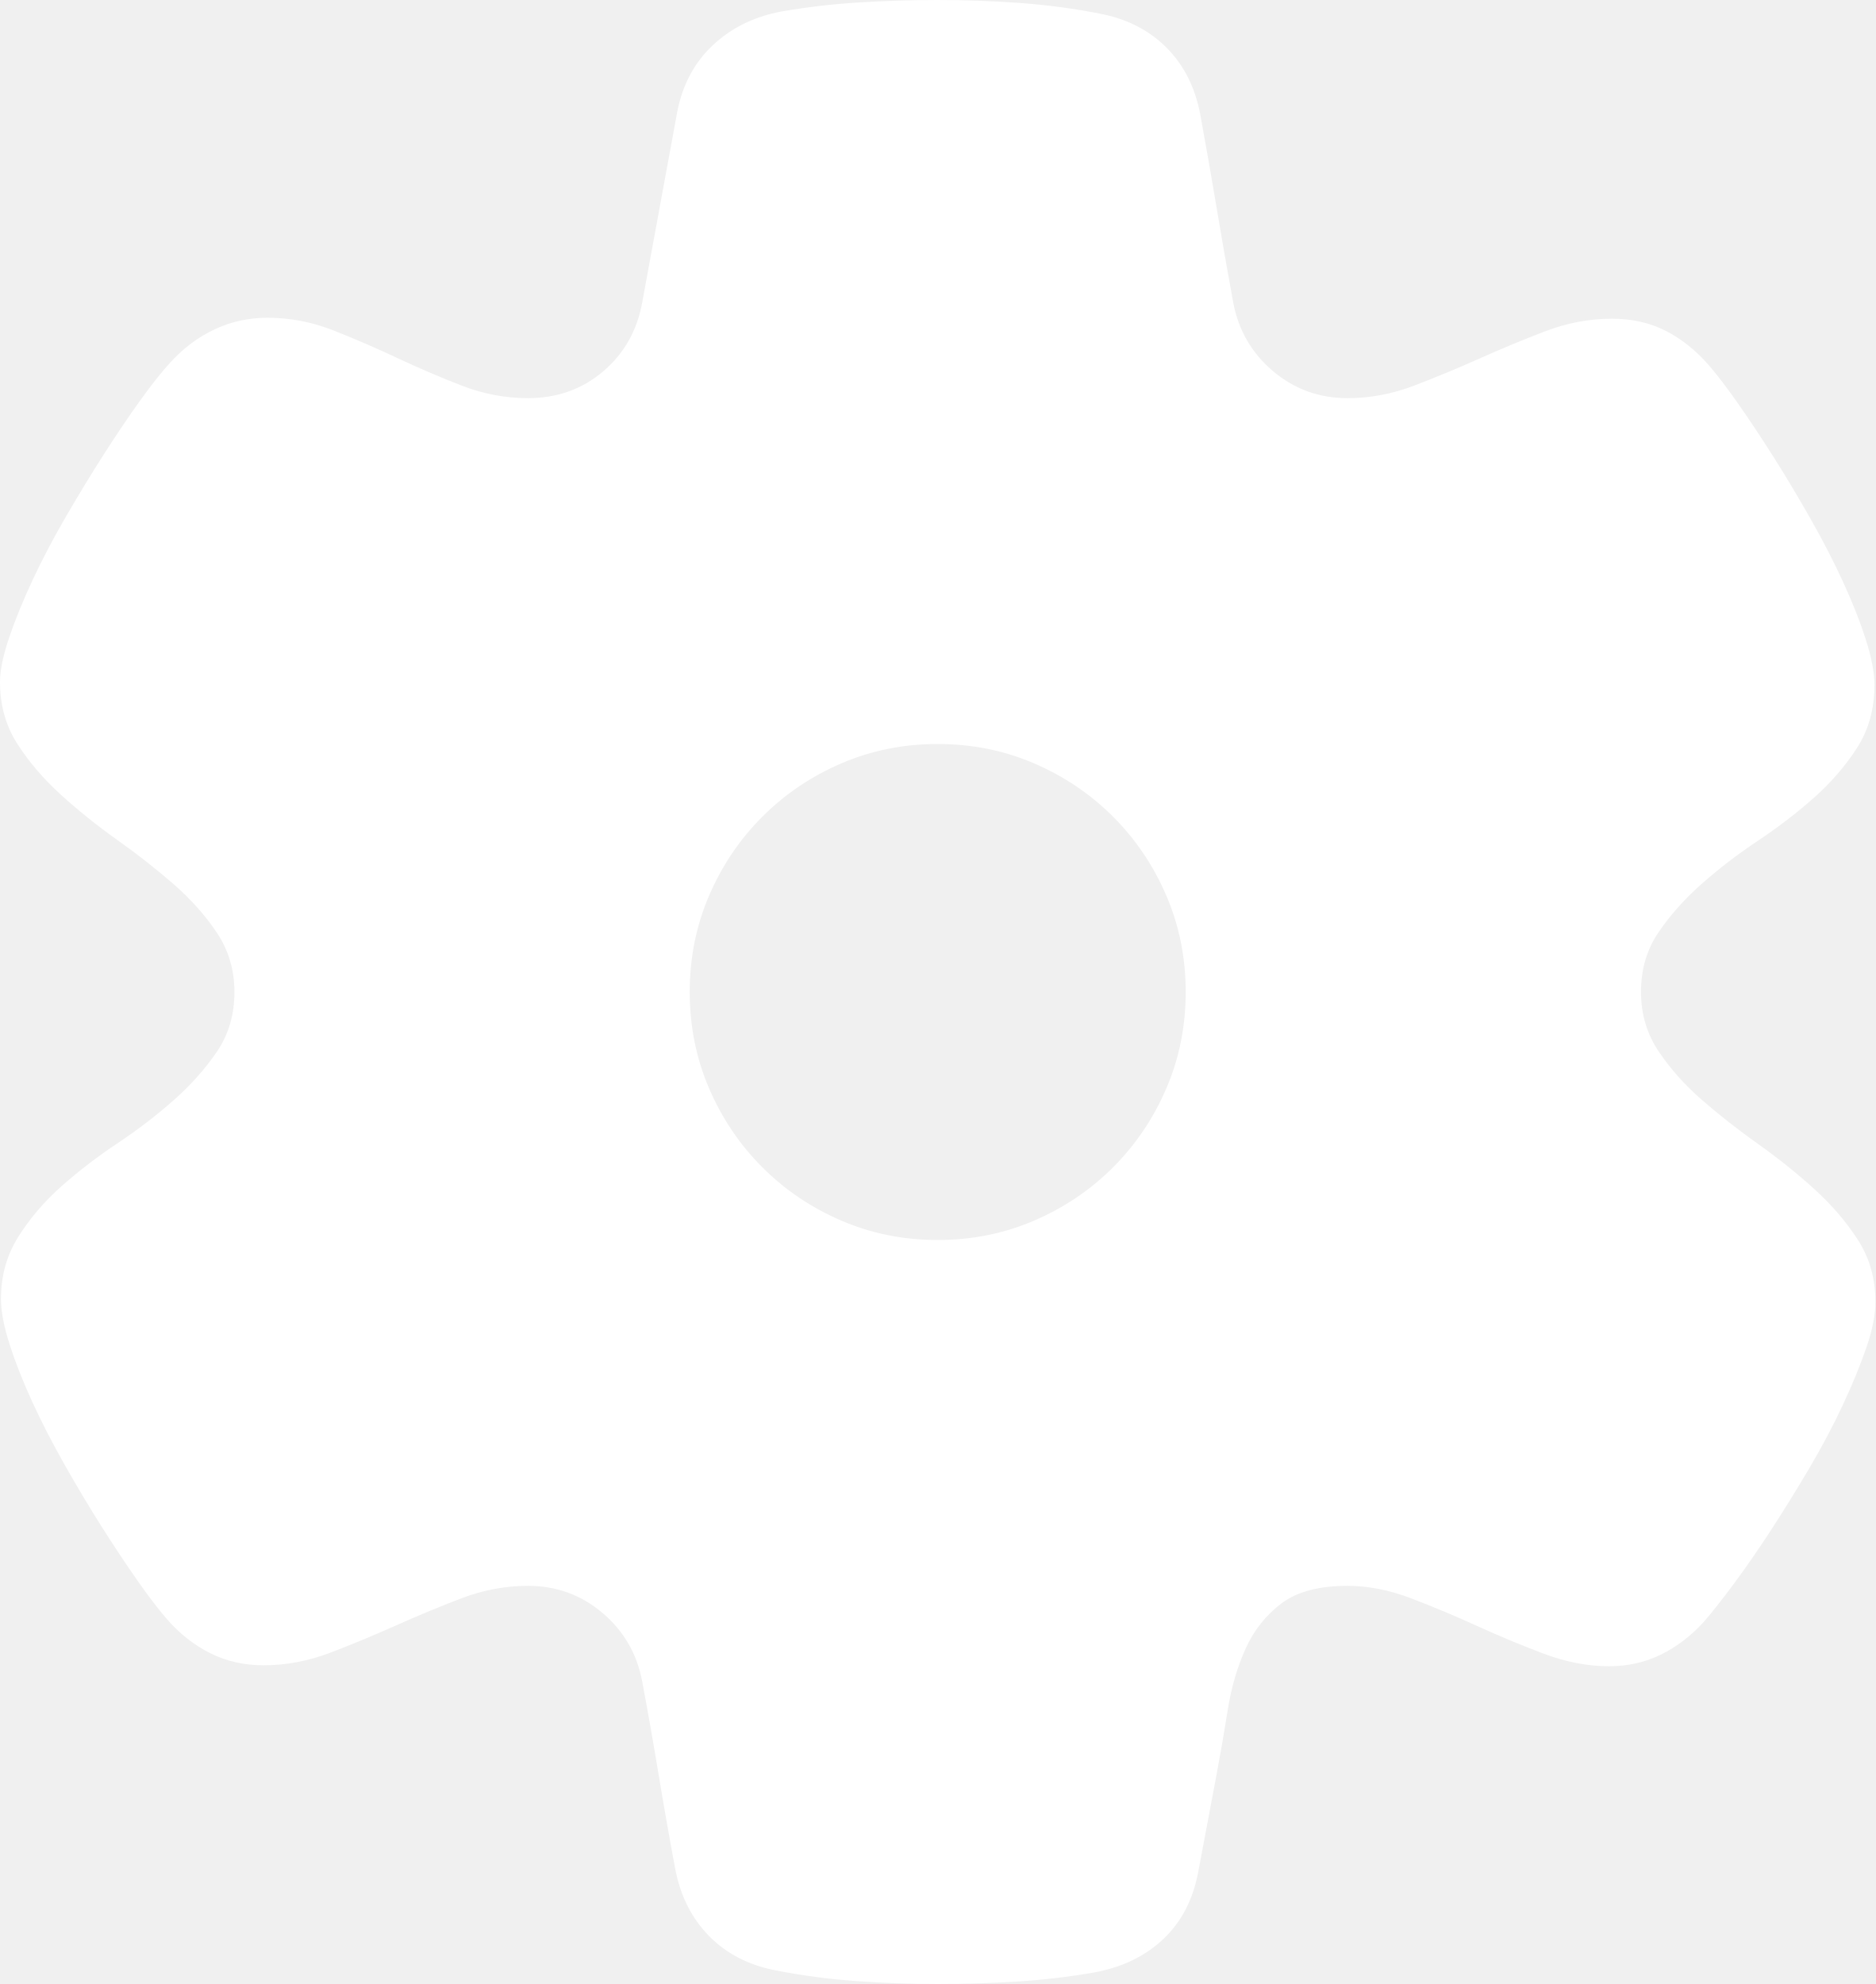
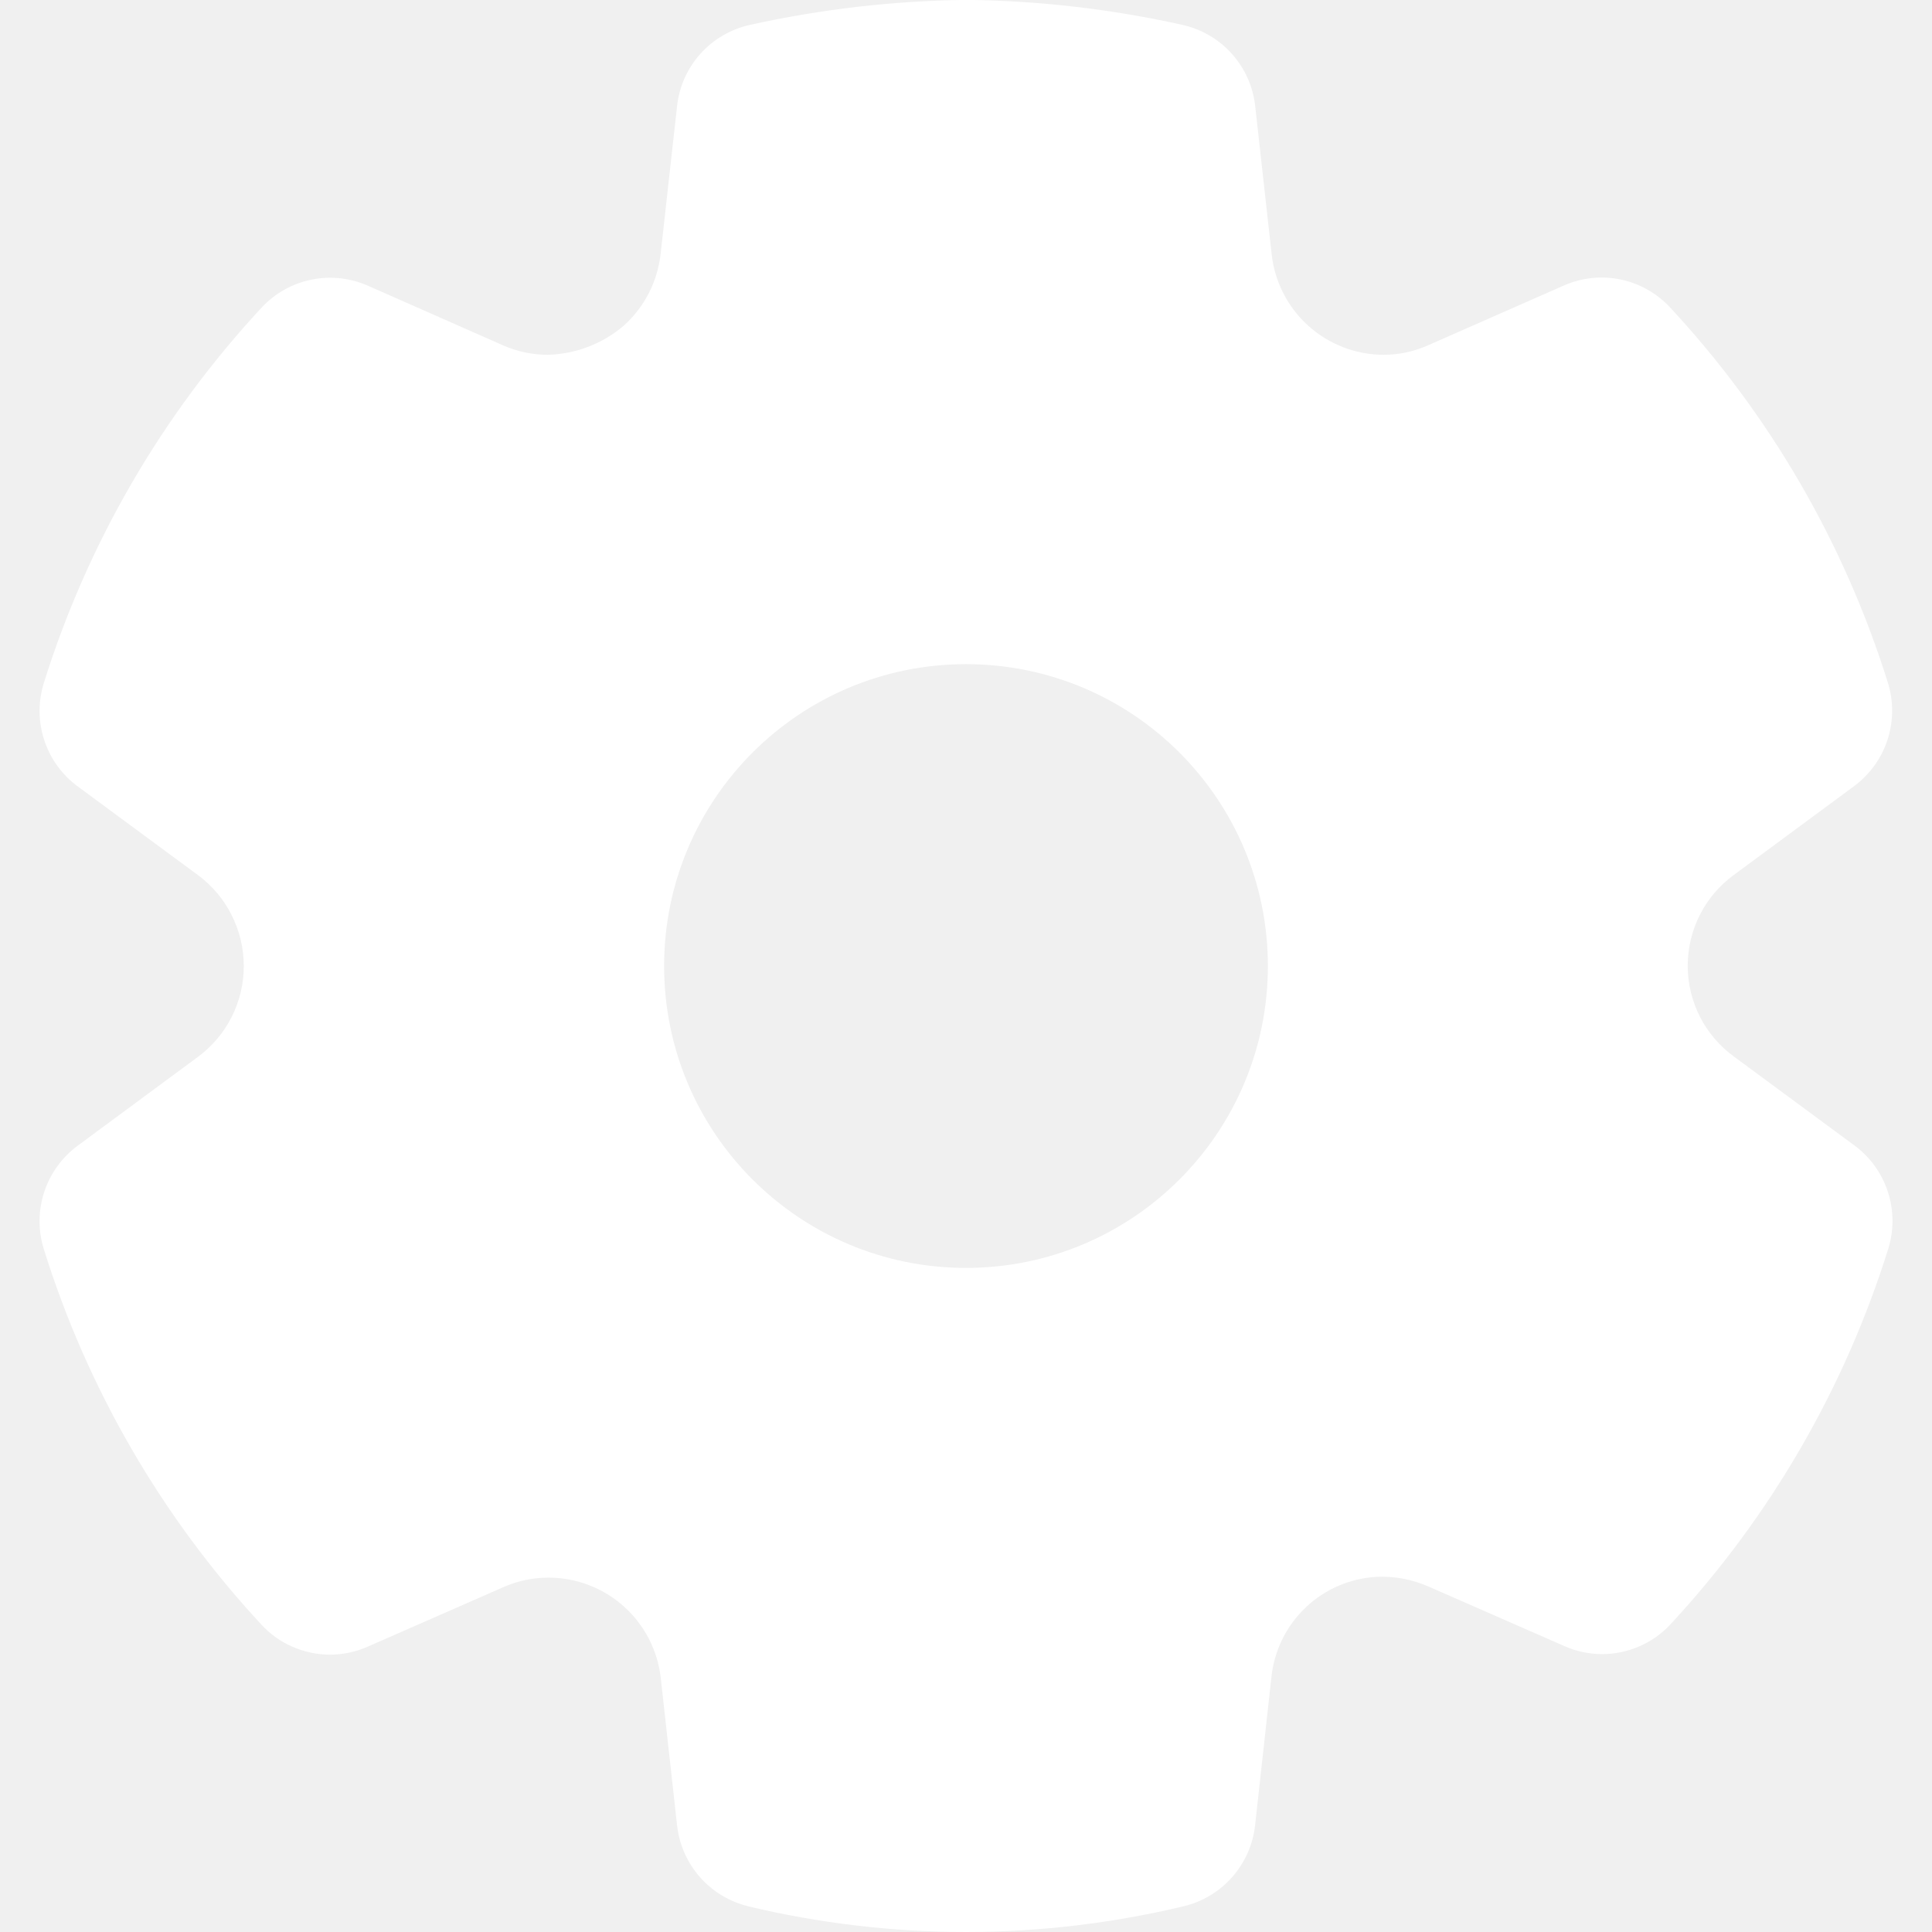
- <svg xmlns="http://www.w3.org/2000/svg" version="1.1" viewBox="28 0 968 1024" xml:space="preserve">
-   <path d="m512 0c-13.333 1.4803e-16 -26.833 0.417-40.5 1.25-13.667 0.833-27.167 2.417-40.5 4.75-14 2.667-25.75 8.5-35.25 17.5-9.5 9-15.583 20.5-18.25 34.5-3 16.333-6 32.667-9 49-3 16.333-6 32.667-9 49-2.667 14.667-9.417 26.583-20.25 35.75s-23.75 13.75-38.75 13.75c-11.667 0-23.083-2.167-34.25-6.5s-22.25-9.083-33.25-14.25-22-9.917-33-14.25-22.333-6.5-34-6.5c-9.667 0-18.75 2-27.25 6s-16.083 9.667-22.75 17c-4.333 4.667-9.5 11.167-15.5 19.5-6 8.333-12.25 17.583-18.75 27.75s-13 20.833-19.5 32-12.25 22.083-17.25 32.75-9.083 20.667-12.25 30-4.75 17-4.75 23c0 12 3 22.667 9 32s13.5 18.083 22.5 26.25 18.667 15.917 29 23.25 20 14.917 29 22.75 16.5 16.25 22.5 25.25 9 19.167 9 30.5c0 11.667-3 21.917-9 30.75s-13.417 17.167-22.25 25-18.5 15.25-29 22.25-20.167 14.417-29 22.25-16.25 16.5-22.25 26-9 20.25-9 32.25c0 6.333 1.5 14.167 4.5 23.5s6.917 19.25 11.75 29.75 10.417 21.333 16.75 32.5 12.667 21.75 19 31.75 12.417 19.167 18.25 27.5c5.833 8.333 10.917 15 15.25 20 6.667 7.667 14.167 13.583 22.5 17.75s17.5 6.25 27.5 6.25c11.667 0 23.167-2.167 34.5-6.5s22.583-9 33.75-14 22.417-9.667 33.75-14 22.833-6.5 34.5-6.5c14.667 0 27.5 4.667 38.5 14s17.833 21.167 20.5 35.5c3 16 5.833 32.083 8.5 48.25s5.5 32.25 8.5 48.25c2.667 14 8.5 25.583 17.5 34.75 9 9.17 20.5 15.08 34.5 17.75 13.667 2.67 27.5 4.5 41.5 5.5s28 1.5 42 1.5c13.667 0 27.25-0.42 40.75-1.25s26.917-2.42 40.25-4.75c14.333-2.67 26.167-8.42 35.5-17.25 9.333-8.833 15.333-20.417 18-34.75 1.667-8.667 3.25-17.083 4.75-25.25s3.083-16.583 4.75-25.25c2-10.667 3.917-21.75 5.75-33.25s4.917-22 9.25-31.5 10.5-17.25 18.5-23.25 19.333-9 34-9c10.667 0 21.667 2.167 33 6.5s22.667 9.083 34 14.25 22.75 9.917 34.25 14.25 22.75 6.5 33.75 6.5c9.667 0 18.583-2 26.75-6s15.583-9.667 22.25-17c4.333-5 9.583-11.667 15.75-20s12.5-17.5 19-27.5 13-20.5 19.5-31.5 12.25-21.833 17.25-32.5c5-10.667 9.083-20.583 12.25-29.75s4.75-17.083 4.75-23.75c0-12-3-22.667-9-32s-13.5-18.083-22.5-26.25-18.667-15.917-29-23.25-20-14.917-29-22.75-16.5-16.25-22.5-25.25-9-19.167-9-30.5c0-11.667 3-21.917 9-30.75s13.417-17.167 22.25-25 18.5-15.25 29-22.25 20.167-14.417 29-22.25 16.25-16.417 22.25-25.75 9-20.167 9-32.5c0-6.333-1.5-14.167-4.5-23.5s-6.917-19.25-11.75-29.75-10.417-21.333-16.75-32.5-12.667-21.75-19-31.75-12.417-19.167-18.25-27.5-10.917-15-15.25-20c-6.667-7.667-14.083-13.583-22.25-17.75s-17.417-6.25-27.75-6.25c-11.667 0-23.167 2.167-34.5 6.5s-22.583 9-33.75 14c-11.167 5-22.417 9.667-33.75 14s-22.833 6.5-34.5 6.5c-14.667 0-27.5-4.667-38.5-14s-17.833-21.167-20.5-35.5c-3-16.333-5.833-32.5-8.5-48.5-2.667-16-5.5-32.167-8.5-48.5-2.667-14-8.5-25.5-17.5-34.5s-20.5-14.833-34.5-17.5c-13.667-2.667-27.5-4.5-41.5-5.5s-28-1.5-42-1.5zm0 384c17.667 0 34.25 3.333 49.75 10s29.083 15.833 40.75 27.5 20.833 25.25 27.5 40.75 10 32.083 10 49.75-3.333 34.25-10 49.75-15.833 29.083-27.5 40.75-25.25 20.833-40.75 27.5-32.083 10-49.75 10-34.25-3.333-49.75-10-29.083-15.833-40.75-27.5-20.833-25.25-27.5-40.75-10-32.083-10-49.75 3.333-34.25 10-49.75 15.833-29.083 27.5-40.75 25.25-20.833 40.75-27.5 32.083-10 49.75-10z" fill="#fff" style="paint-order:normal" />
+ <svg xmlns="http://www.w3.org/2000/svg" width="48" height="48" fill="none" version="1.1" viewBox="0 0 48 48">
+   <path d="m18.593 47.363c1.774 0.423 3.592 0.637 5.416 0.637 1.82-0.002 3.634-0.217 5.404-0.641 0.465-0.112 0.885-0.365 1.201-0.724 0.316-0.359 0.515-0.807 0.568-1.283l0.406-3.685c0.069-0.659 0.37-1.272 0.85-1.729 0.48-0.457 1.108-0.727 1.769-0.762 0.44-0.019 0.878 0.063 1.282 0.24l3.369 1.477c0.293 0.132 0.61 0.201 0.931 0.203 0.321 0.002 0.639-0.063 0.934-0.191 0.296-0.126 0.562-0.314 0.78-0.55 2.477-2.67 4.326-5.859 5.412-9.335 0.142-0.461 0.138-0.955-0.013-1.414-0.15-0.459-0.44-0.859-0.827-1.146l-2.993-2.208c-0.357-0.259-0.647-0.598-0.847-0.991-0.2-0.393-0.304-0.827-0.304-1.268s0.104-0.875 0.304-1.268 0.49-0.732 0.847-0.991l2.983-2.203c0.389-0.288 0.679-0.689 0.829-1.149 0.15-0.46 0.154-0.955 0.011-1.417-1.087-3.477-2.938-6.665-5.418-9.333-0.329-0.351-0.758-0.592-1.229-0.689-0.471-0.097-0.961-0.045-1.401 0.149l-3.368 1.483c-0.349 0.157-0.728 0.239-1.111 0.24-0.691-0.001-1.358-0.257-1.872-0.72-0.514-0.462-0.839-1.098-0.913-1.786l-0.408-3.672c-0.052-0.482-0.254-0.936-0.577-1.297-0.323-0.362-0.751-0.613-1.224-0.72-1.761-0.393-3.558-0.602-5.362-0.623-1.817 0.021-3.627 0.23-5.4 0.624-0.472 0.106-0.9 0.357-1.223 0.718-0.323 0.361-0.525 0.814-0.577 1.295l-0.409 3.675c-0.077 0.688-0.404 1.324-0.92 1.786-0.527 0.448-1.192 0.702-1.883 0.72-0.381-2.4e-4 -0.759-0.08-1.108-0.233l-3.36-1.483c-0.442-0.195-0.934-0.248-1.407-0.151-0.473 0.097-0.904 0.339-1.234 0.693-2.477 2.668-4.327 5.856-5.413 9.331-0.143 0.462-0.14 0.957 0.011 1.416 0.151 0.46 0.44 0.861 0.829 1.148l2.987 2.203c0.354 0.261 0.641 0.601 0.839 0.994 0.198 0.392 0.302 0.825 0.303 1.265 3.96e-4 0.44-0.103 0.874-0.301 1.267-0.198 0.393-0.487 0.734-0.841 0.995l-2.988 2.207c-0.388 0.287-0.678 0.688-0.828 1.147-0.151 0.459-0.155 0.954-0.012 1.415 1.084 3.478 2.934 6.669 5.412 9.339 0.215 0.233 0.477 0.419 0.768 0.545 0.294 0.129 0.611 0.196 0.932 0.196 0.321 0 0.638-0.067 0.932-0.196l3.383-1.484c0.349-0.154 0.726-0.233 1.108-0.233h0.01c0.689 8.4e-4 1.353 0.255 1.866 0.714 0.513 0.459 0.84 1.091 0.918 1.775l0.406 3.669c0.053 0.476 0.252 0.925 0.569 1.284 0.317 0.359 0.738 0.612 1.204 0.724zm5.407-15.862c-4.142 0-7.5-3.358-7.5-7.5s3.358-7.5 7.5-7.5 7.5 3.358 7.5 7.5-3.358 7.5-7.5 7.5z" fill="#fff" stroke-width="1.2" />
</svg>
